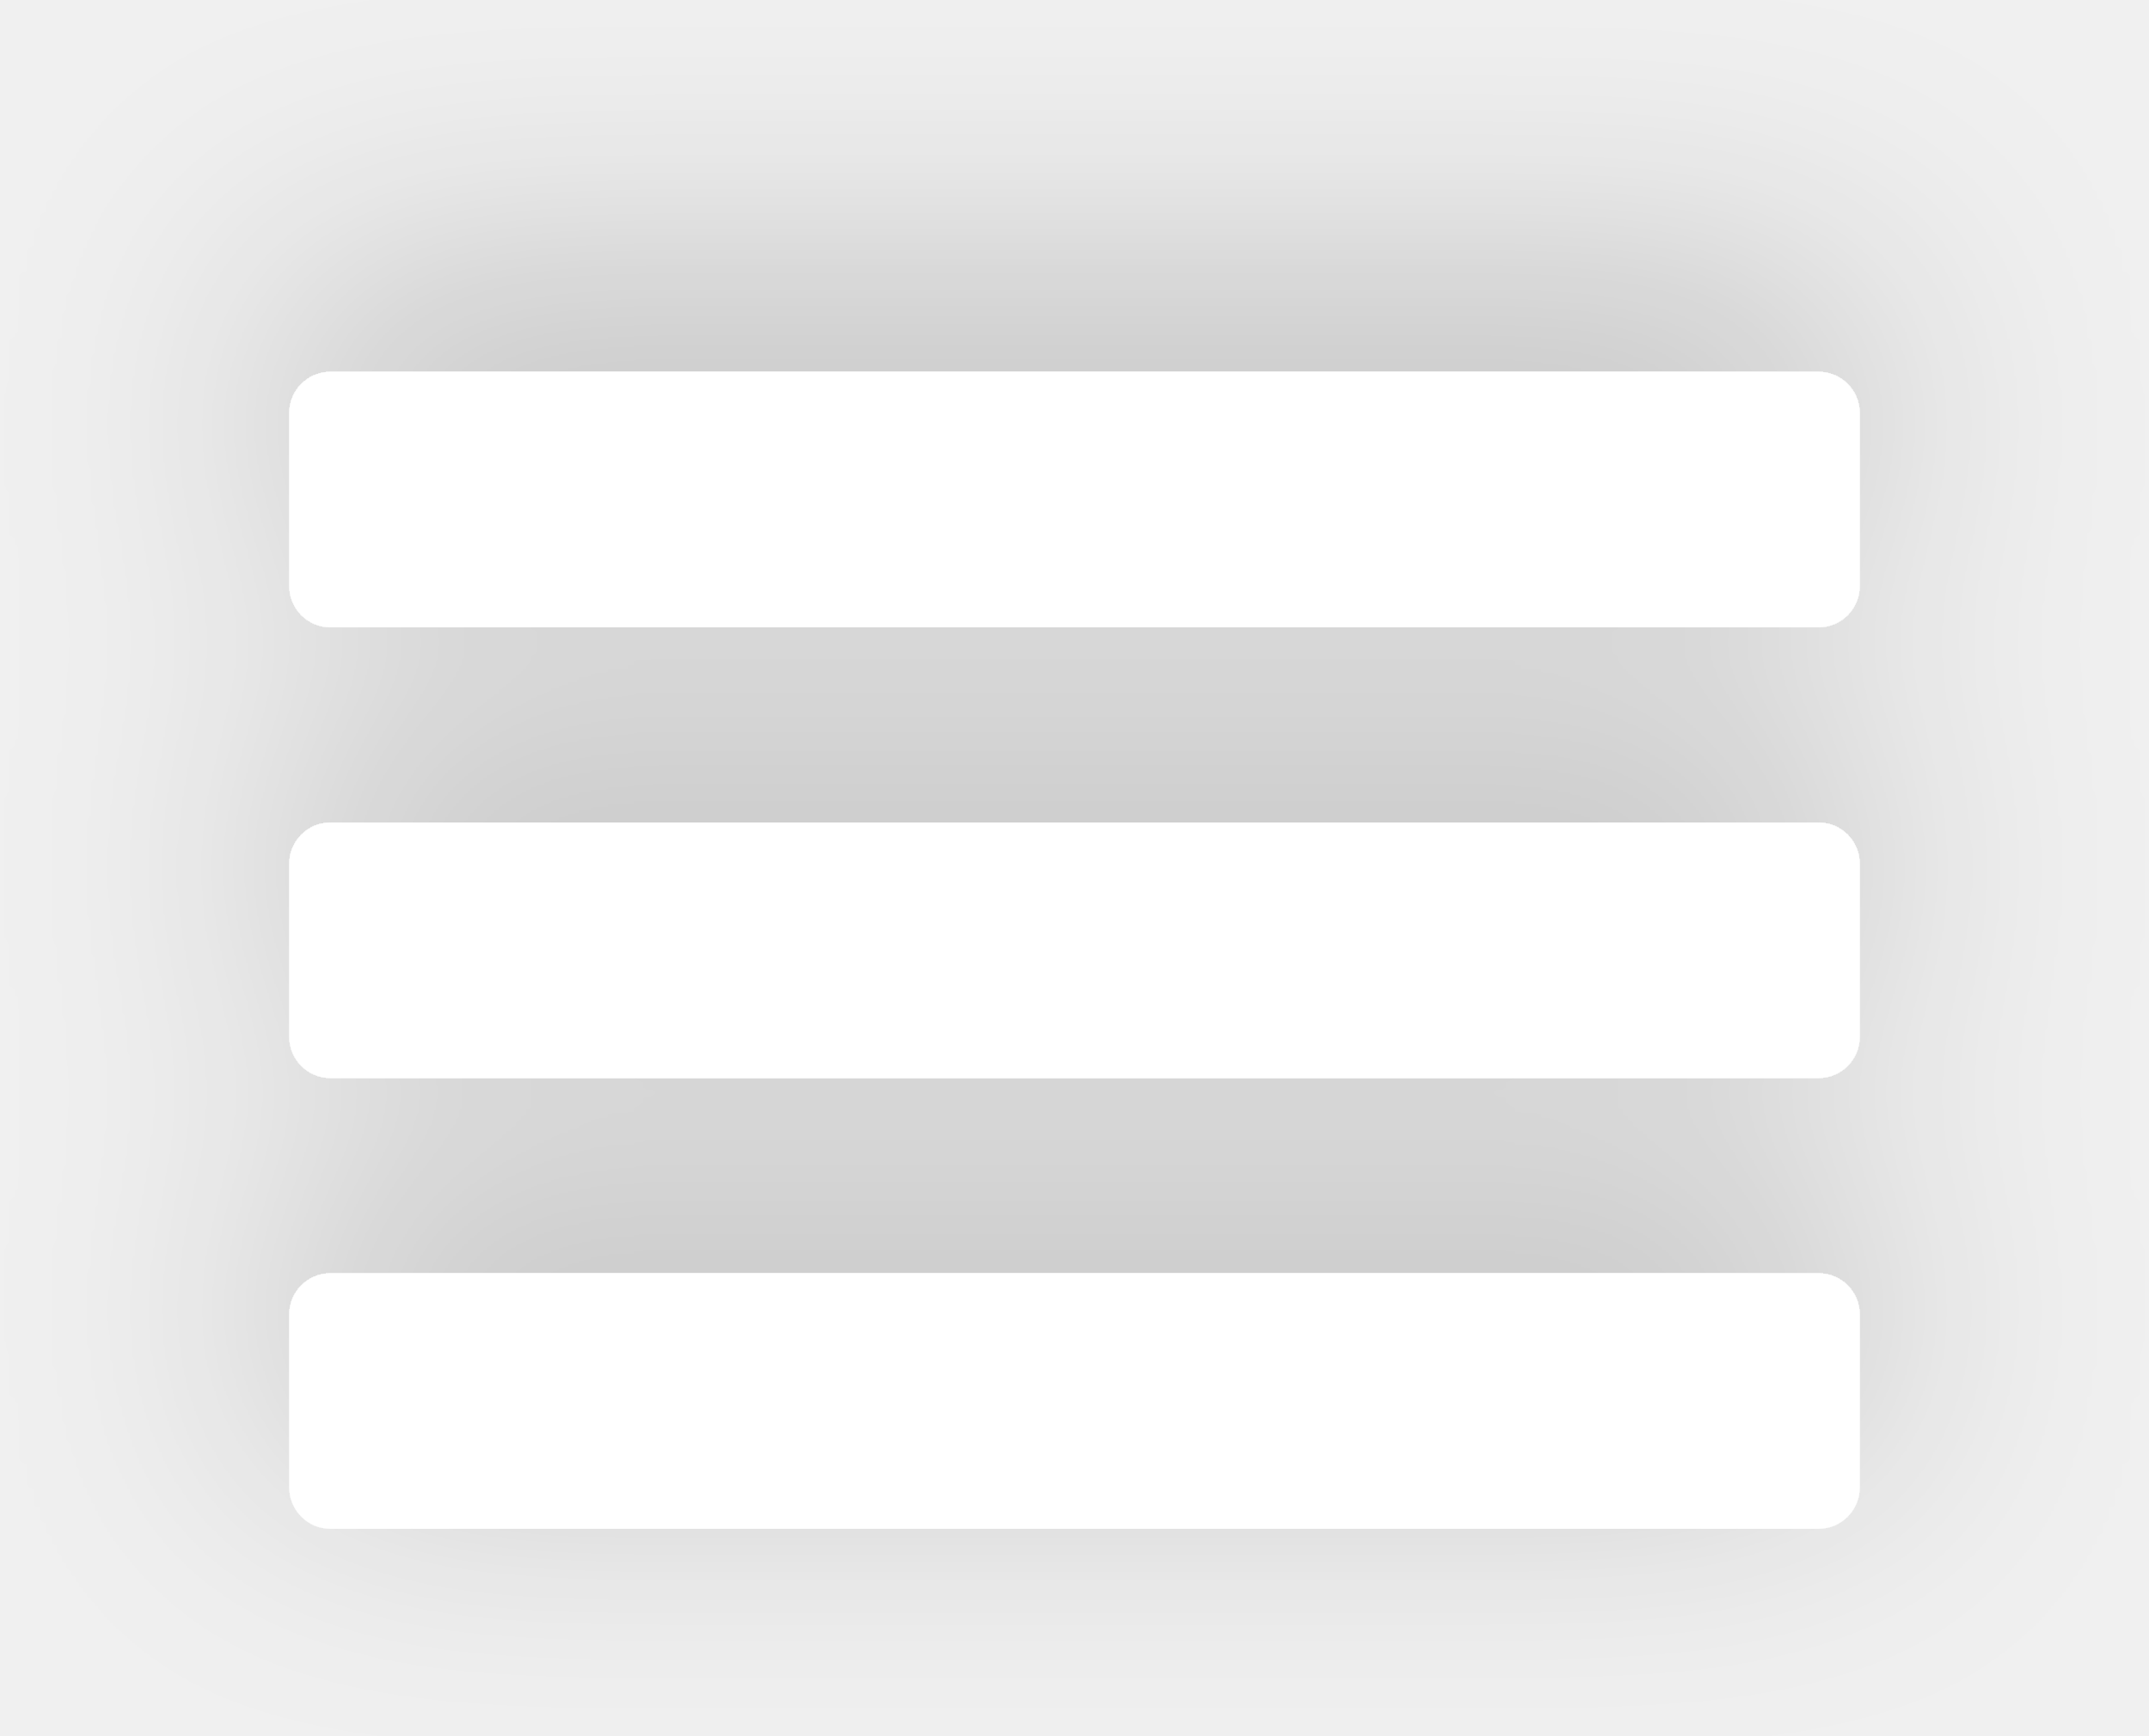
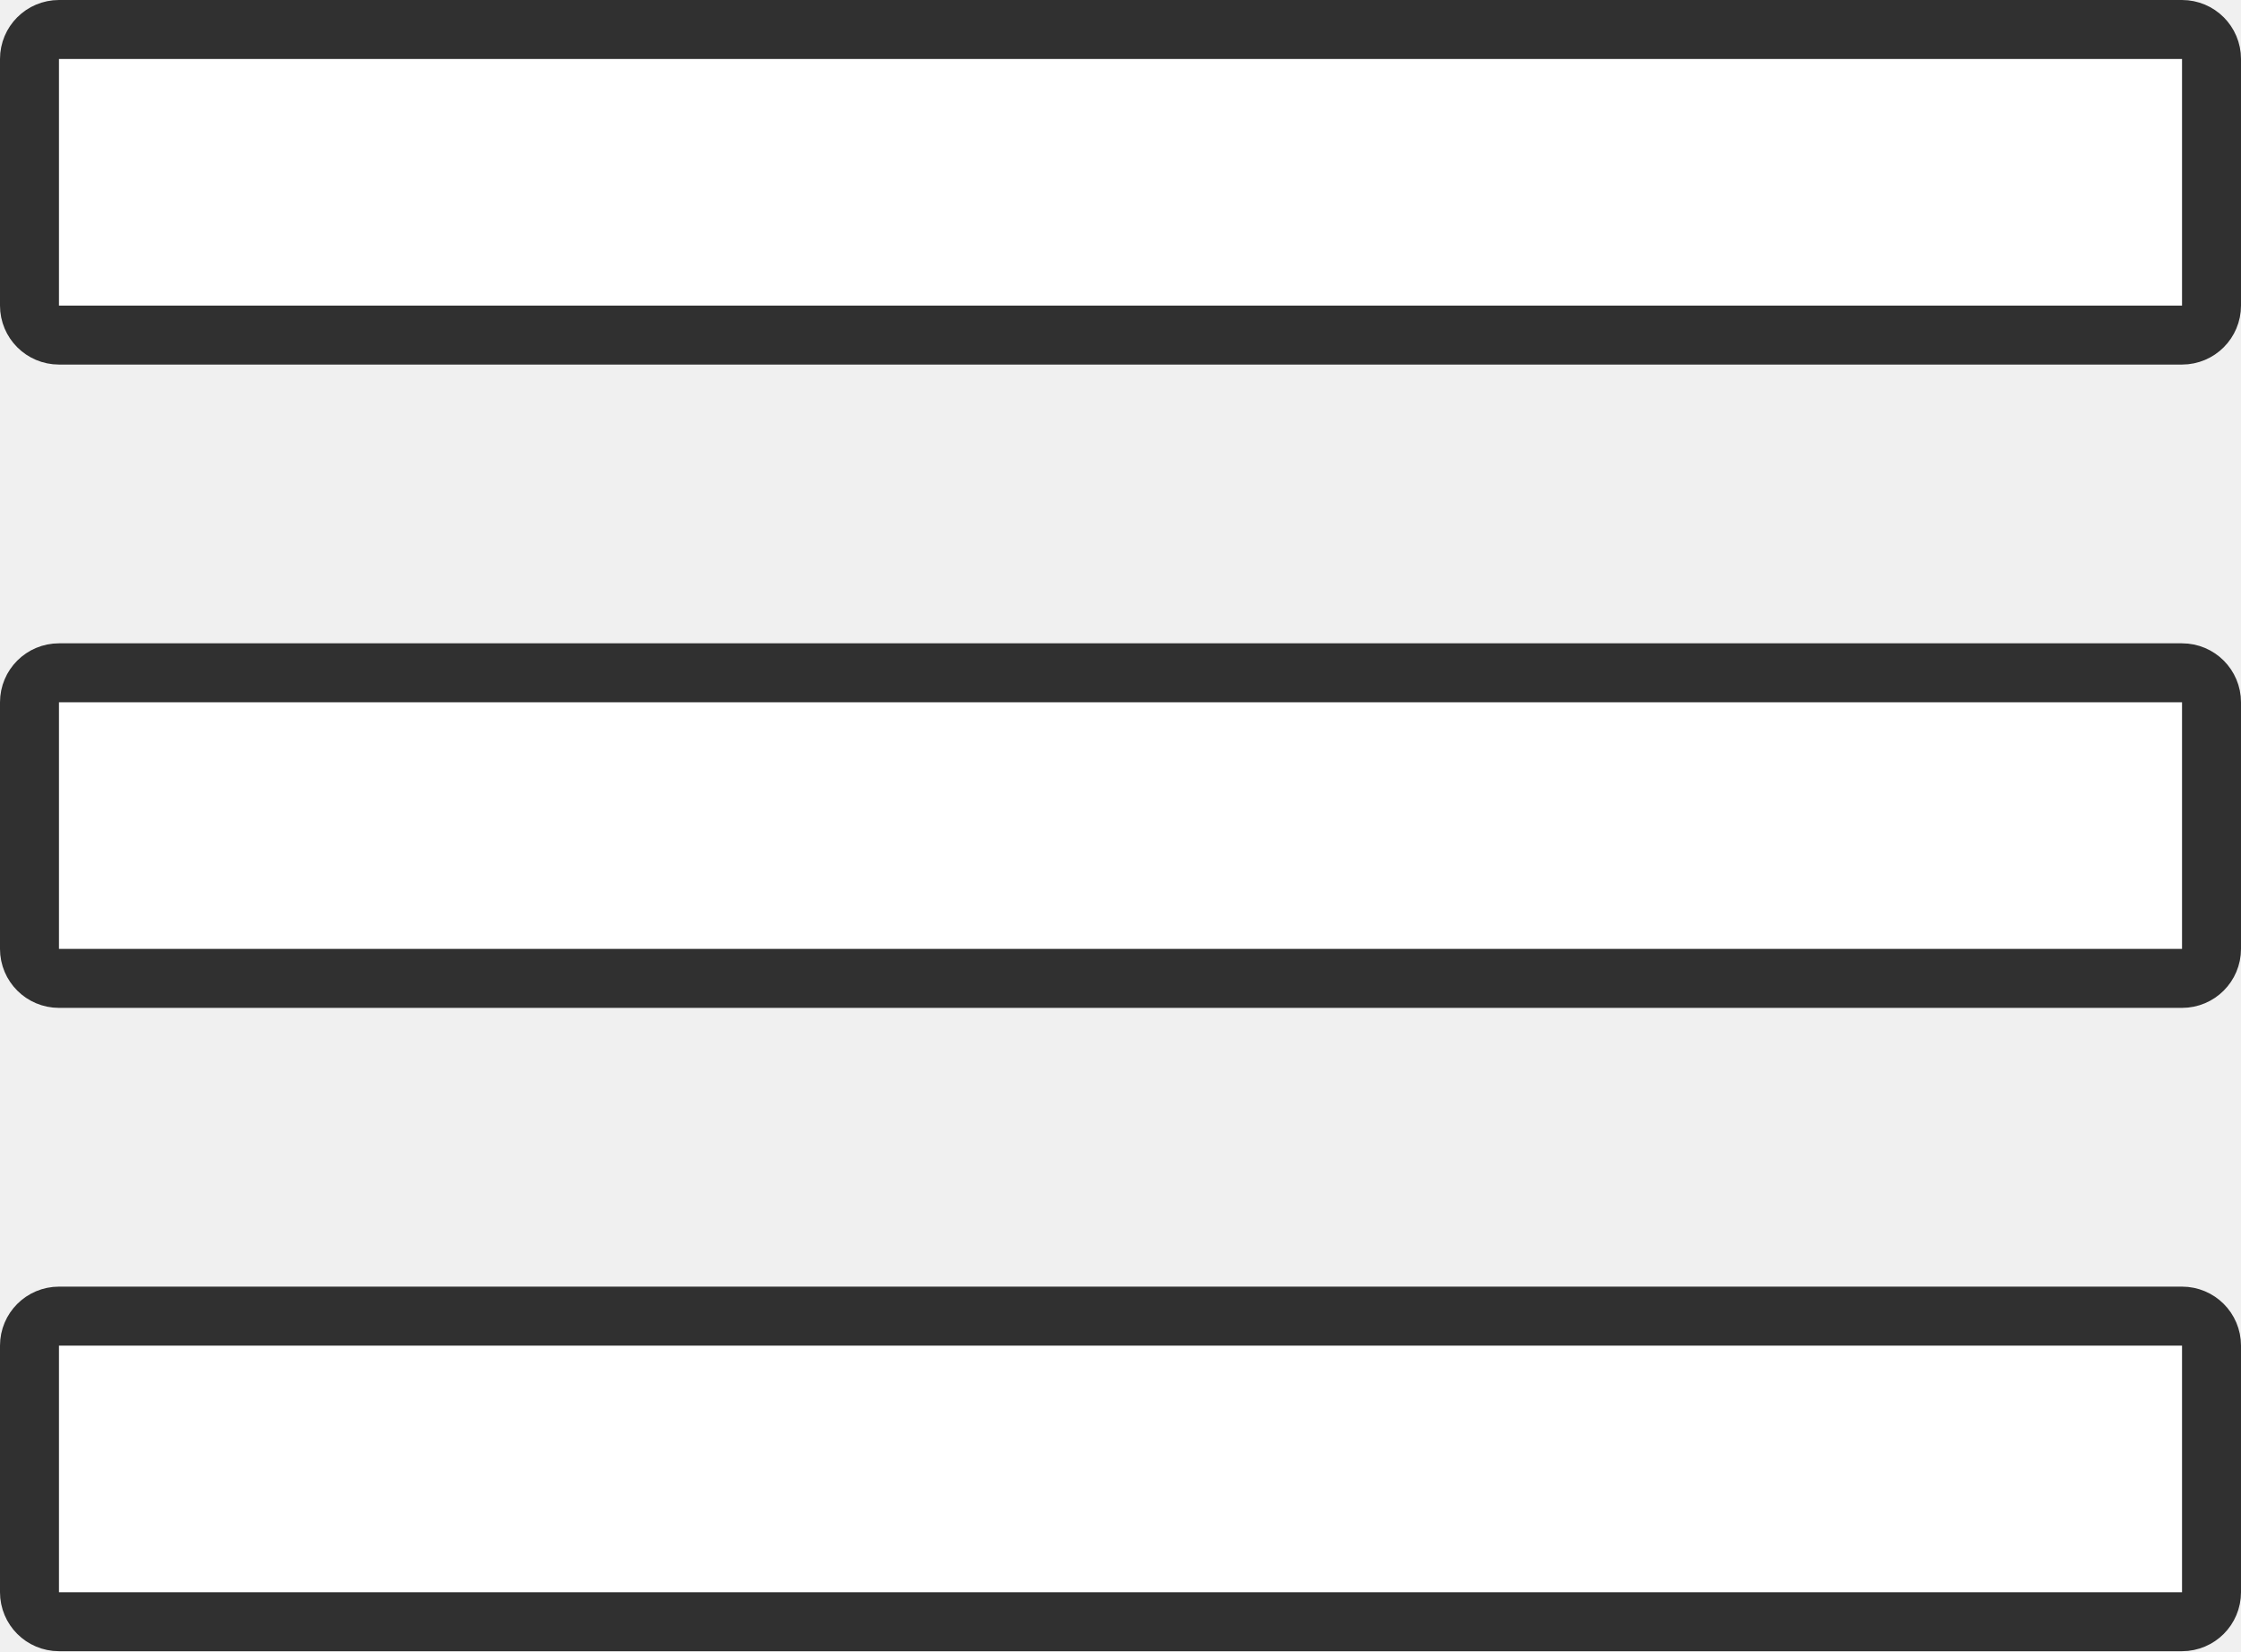
- <svg xmlns="http://www.w3.org/2000/svg" width="52" height="42" viewBox="0 0 52 42" fill="none">
-   <g filter="url(#filter0_d)">
-     <rect x="7" y="9" width="38" height="6.182" rx="1" fill="white" />
-     <rect x="7" y="19.909" width="38" height="6.182" rx="1" fill="white" />
-     <rect x="7" y="30.818" width="38" height="6.182" rx="1" fill="white" />
-   </g>
-   <defs>
-     <filter id="filter0_d" x="0" y="0" width="52" height="42" filterUnits="userSpaceOnUse" color-interpolation-filters="sRGB">
-       <feFlood flood-opacity="0" result="BackgroundImageFix" />
-       <feColorMatrix in="SourceAlpha" type="matrix" values="0 0 0 0 0 0 0 0 0 0 0 0 0 0 0 0 0 0 127 0" result="hardAlpha" />
-       <feOffset dy="-2" />
-       <feGaussianBlur stdDeviation="3.5" />
-       <feComposite in2="hardAlpha" operator="out" />
-       <feColorMatrix type="matrix" values="0 0 0 0 0 0 0 0 0 0 0 0 0 0 0 0 0 0 0.22 0" />
-       <feBlend mode="normal" in2="BackgroundImageFix" result="effect1_dropShadow" />
-       <feBlend mode="normal" in="SourceGraphic" in2="effect1_dropShadow" result="shape" />
-     </filter>
-   </defs>
+ <svg xmlns="http://www.w3.org/2000/svg" width="38" height="28" viewBox="0 0 38 28" fill="none">
+   <rect x="0.5" y="0.5" width="37" height="5.182" rx="0.5" fill="white" stroke="#303030" />
+   <rect x="0.5" y="11.409" width="37" height="5.182" rx="0.5" fill="white" stroke="#303030" />
+   <rect x="0.5" y="22.318" width="37" height="5.182" rx="0.5" fill="white" stroke="#303030" />
</svg>
